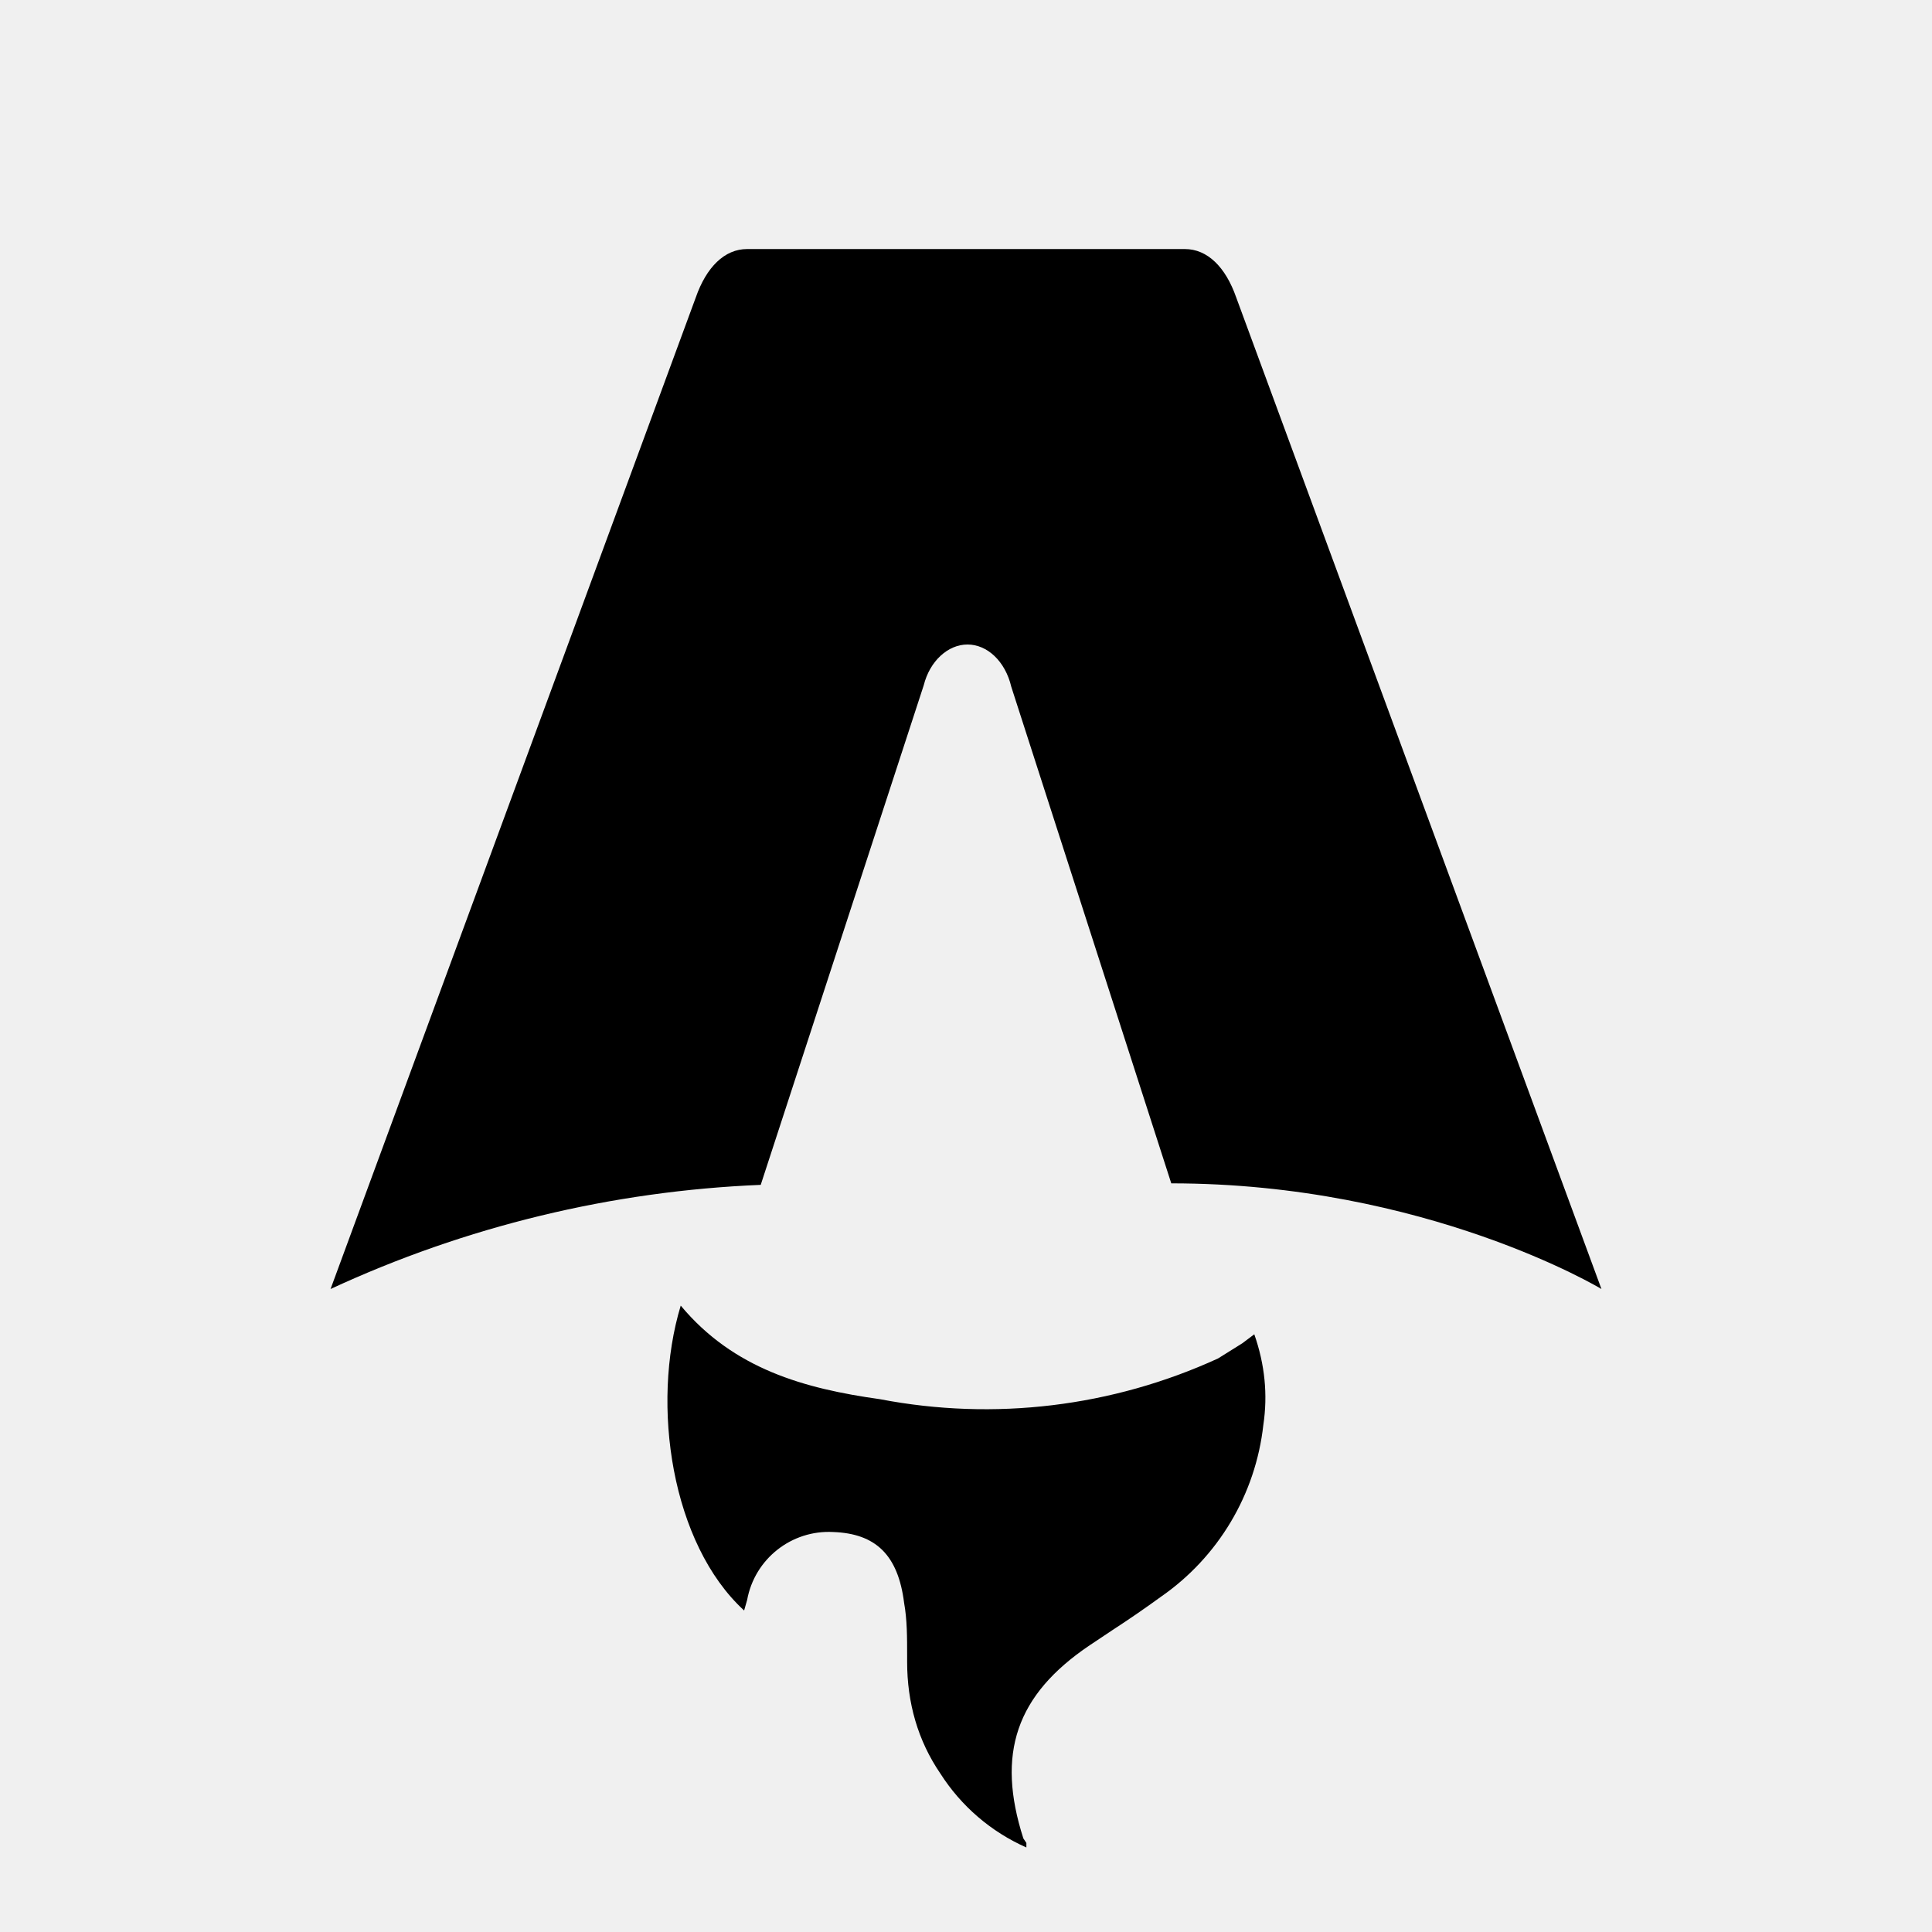
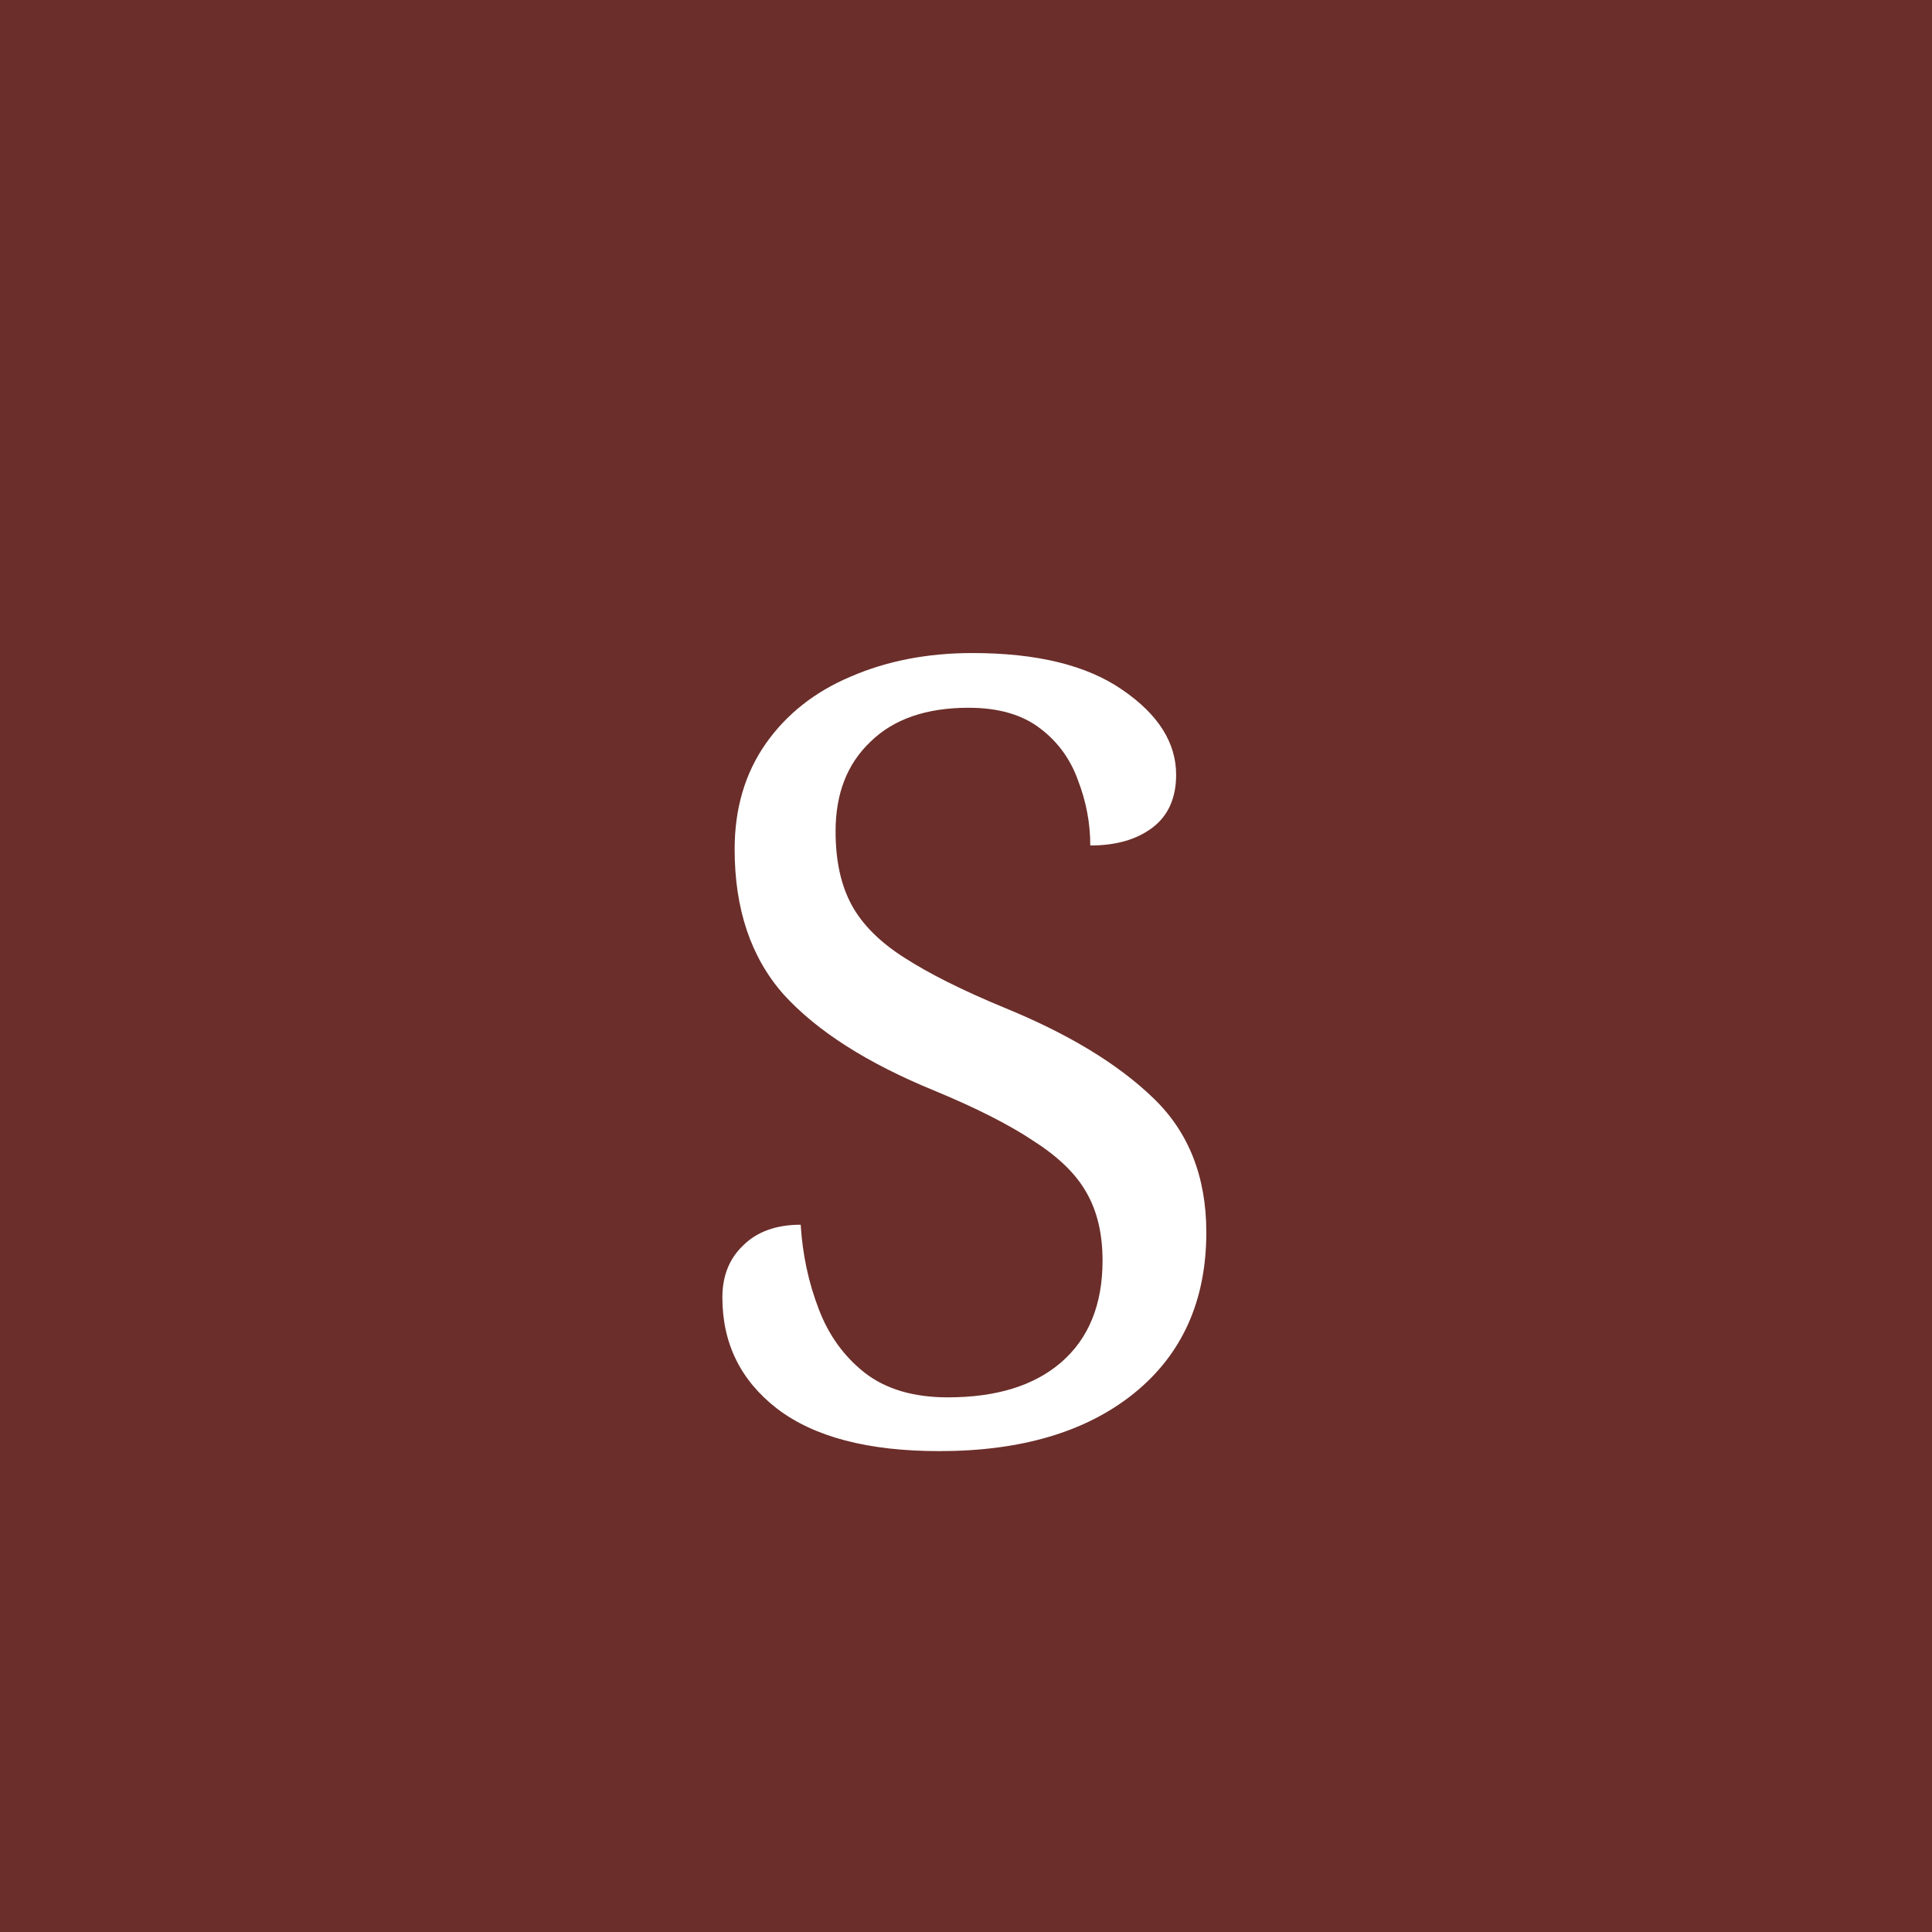
- <svg xmlns="http://www.w3.org/2000/svg" fill="none" viewBox="0 0 128 128">
-   <path d="M50.4 78.5a75.1 75.1 0 0 0-28.5 6.9l24.2-65.7c.7-2 1.9-3.2 3.4-3.2h29c1.5 0 2.7 1.2 3.4 3.2l24.2 65.7s-11.6-7-28.5-7L67 45.5c-.4-1.7-1.6-2.8-2.9-2.8-1.3 0-2.5 1.1-2.9 2.7L50.4 78.5Zm-1.1 28.2Zm-4.2-20.2c-2 6.6-.6 15.8 4.2 20.2a17.5 17.5 0 0 1 .2-.7 5.5 5.5 0 0 1 5.7-4.5c2.8.1 4.3 1.5 4.7 4.7.2 1.1.2 2.3.2 3.5v.4c0 2.7.7 5.2 2.2 7.4a13 13 0 0 0 5.7 4.9v-.3l-.2-.3c-1.8-5.6-.5-9.5 4.4-12.8l1.5-1a73 73 0 0 0 3.2-2.2 16 16 0 0 0 6.8-11.4c.3-2 .1-4-.6-6l-.8.6-1.6 1a37 37 0 0 1-22.4 2.7c-5-.7-9.7-2-13.2-6.2Z" />
-   <style>
-         path { fill: #000; }
-         @media (prefers-color-scheme: dark) {
-             path { fill: #FFF; }
-         }
-     </style>
+ <svg xmlns="http://www.w3.org/2000/svg" viewBox="0 0 32 32">
+   <rect width="32" height="32" fill="#6B2E2A" />
+   <text x="50%" y="55%" dominant-baseline="middle" text-anchor="middle" font-family="Georgia, serif" font-size="18" font-weight="300" fill="white">S</text>
</svg>
